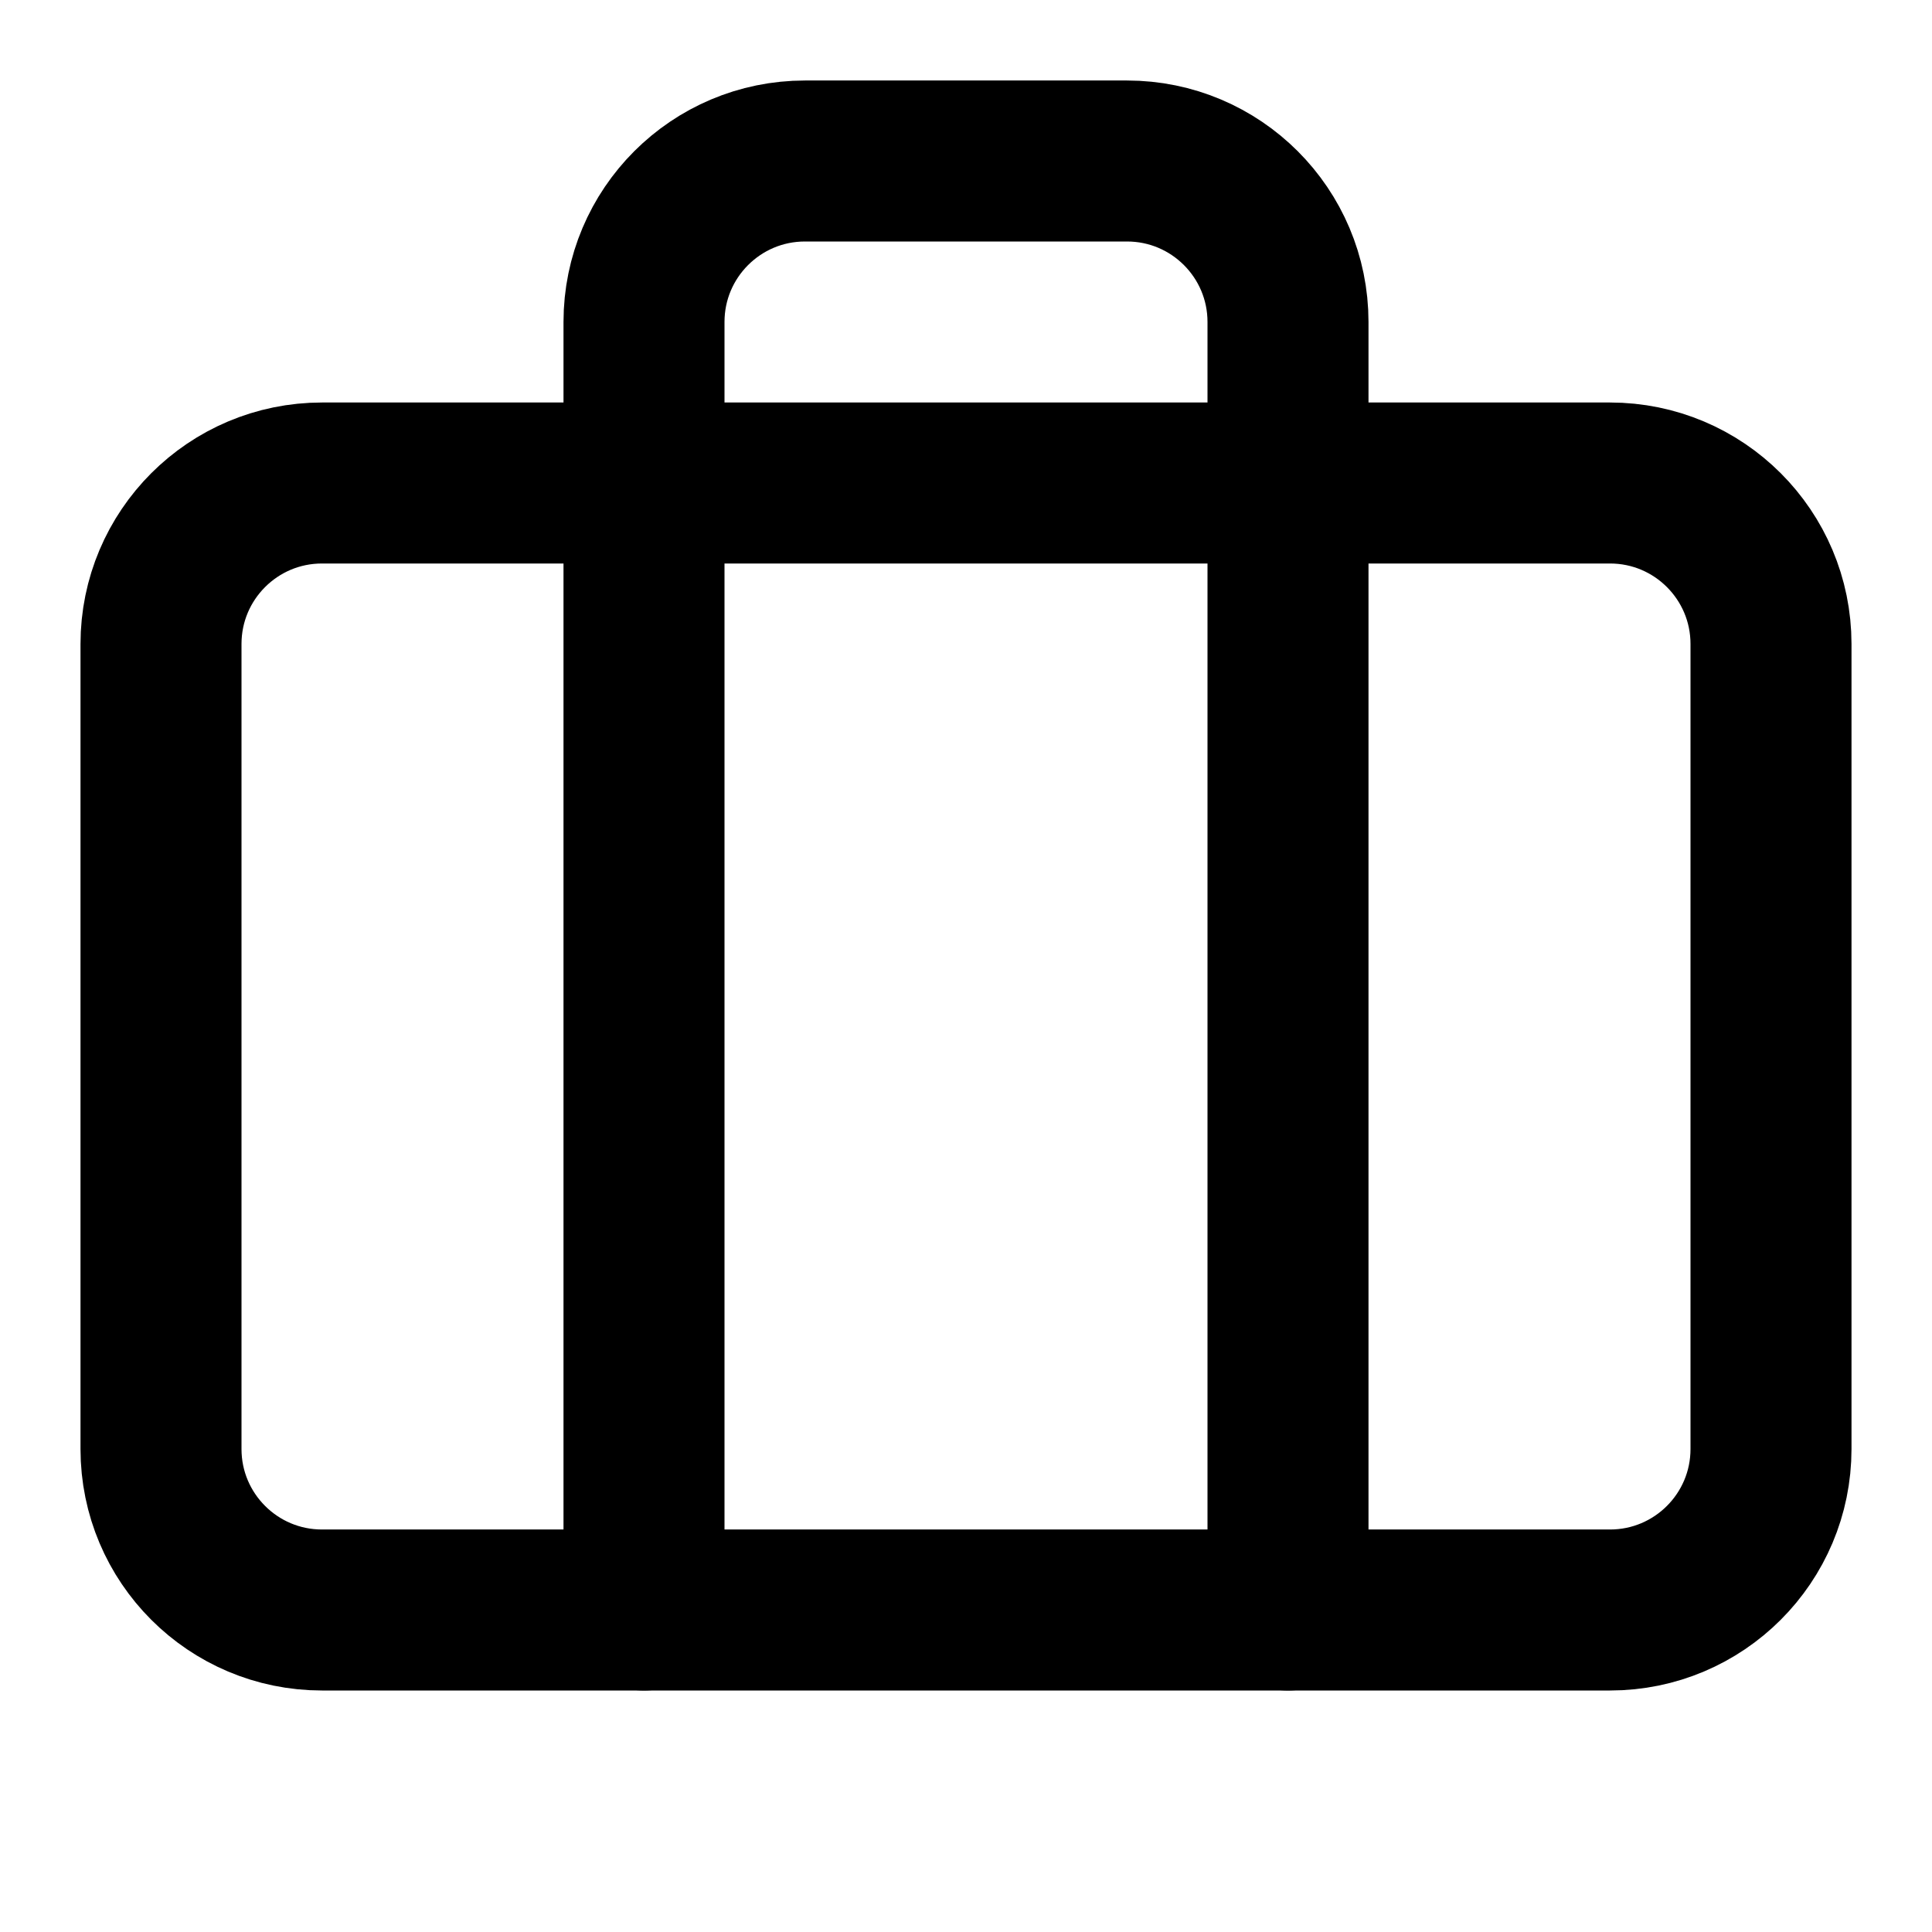
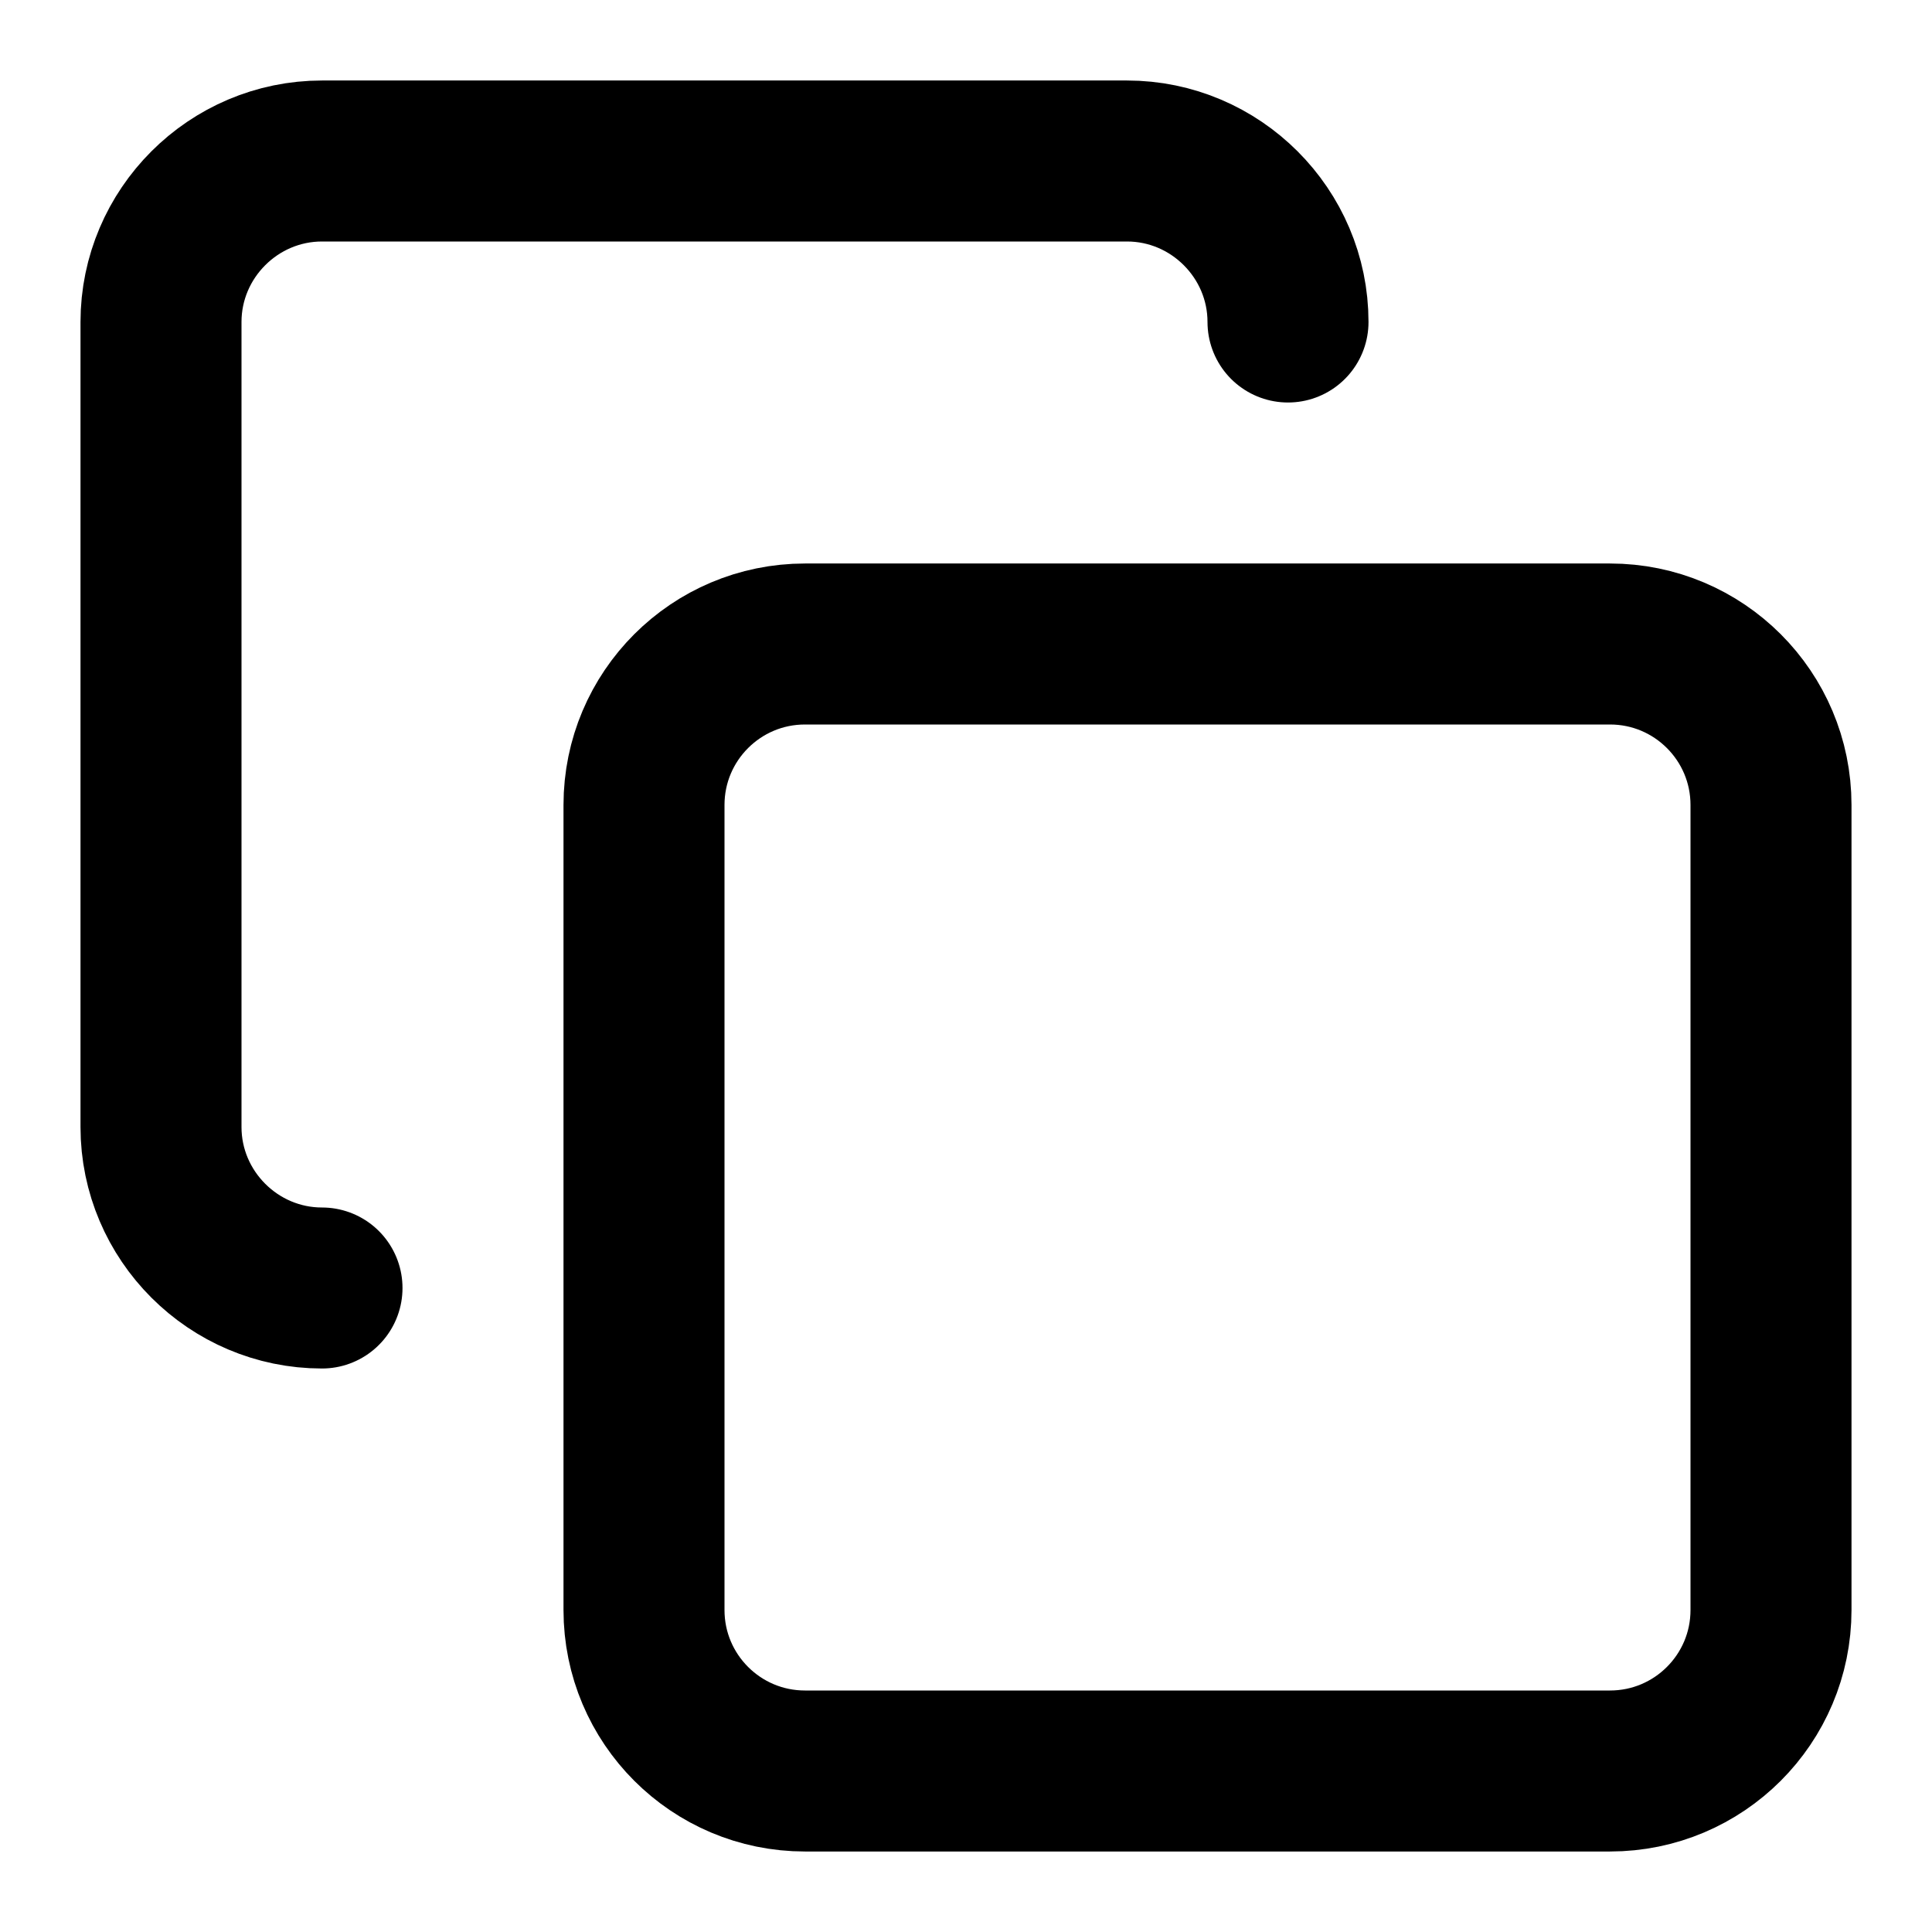
<svg xmlns="http://www.w3.org/2000/svg" width="24" height="24" viewBox="0 0 24 24" fill="none" stroke="currentColor" stroke-width="2" stroke-linecap="round" stroke-linejoin="round">
-   <path d="M16 20V4a2 2 0 0 0-2-2h-4a2 2 0 0 0-2 2v16" />
-   <rect width="20" height="14" x="2" y="6" rx="2" />
+   <rect width="14" height="14" x="8" y="8" rx="2" ry="2" />
+   <path d="M4 16c-1.1 0-2-.9-2-2V4c0-1.1.9-2 2-2h10c1.1 0 2 .9 2 2" />
</svg>
